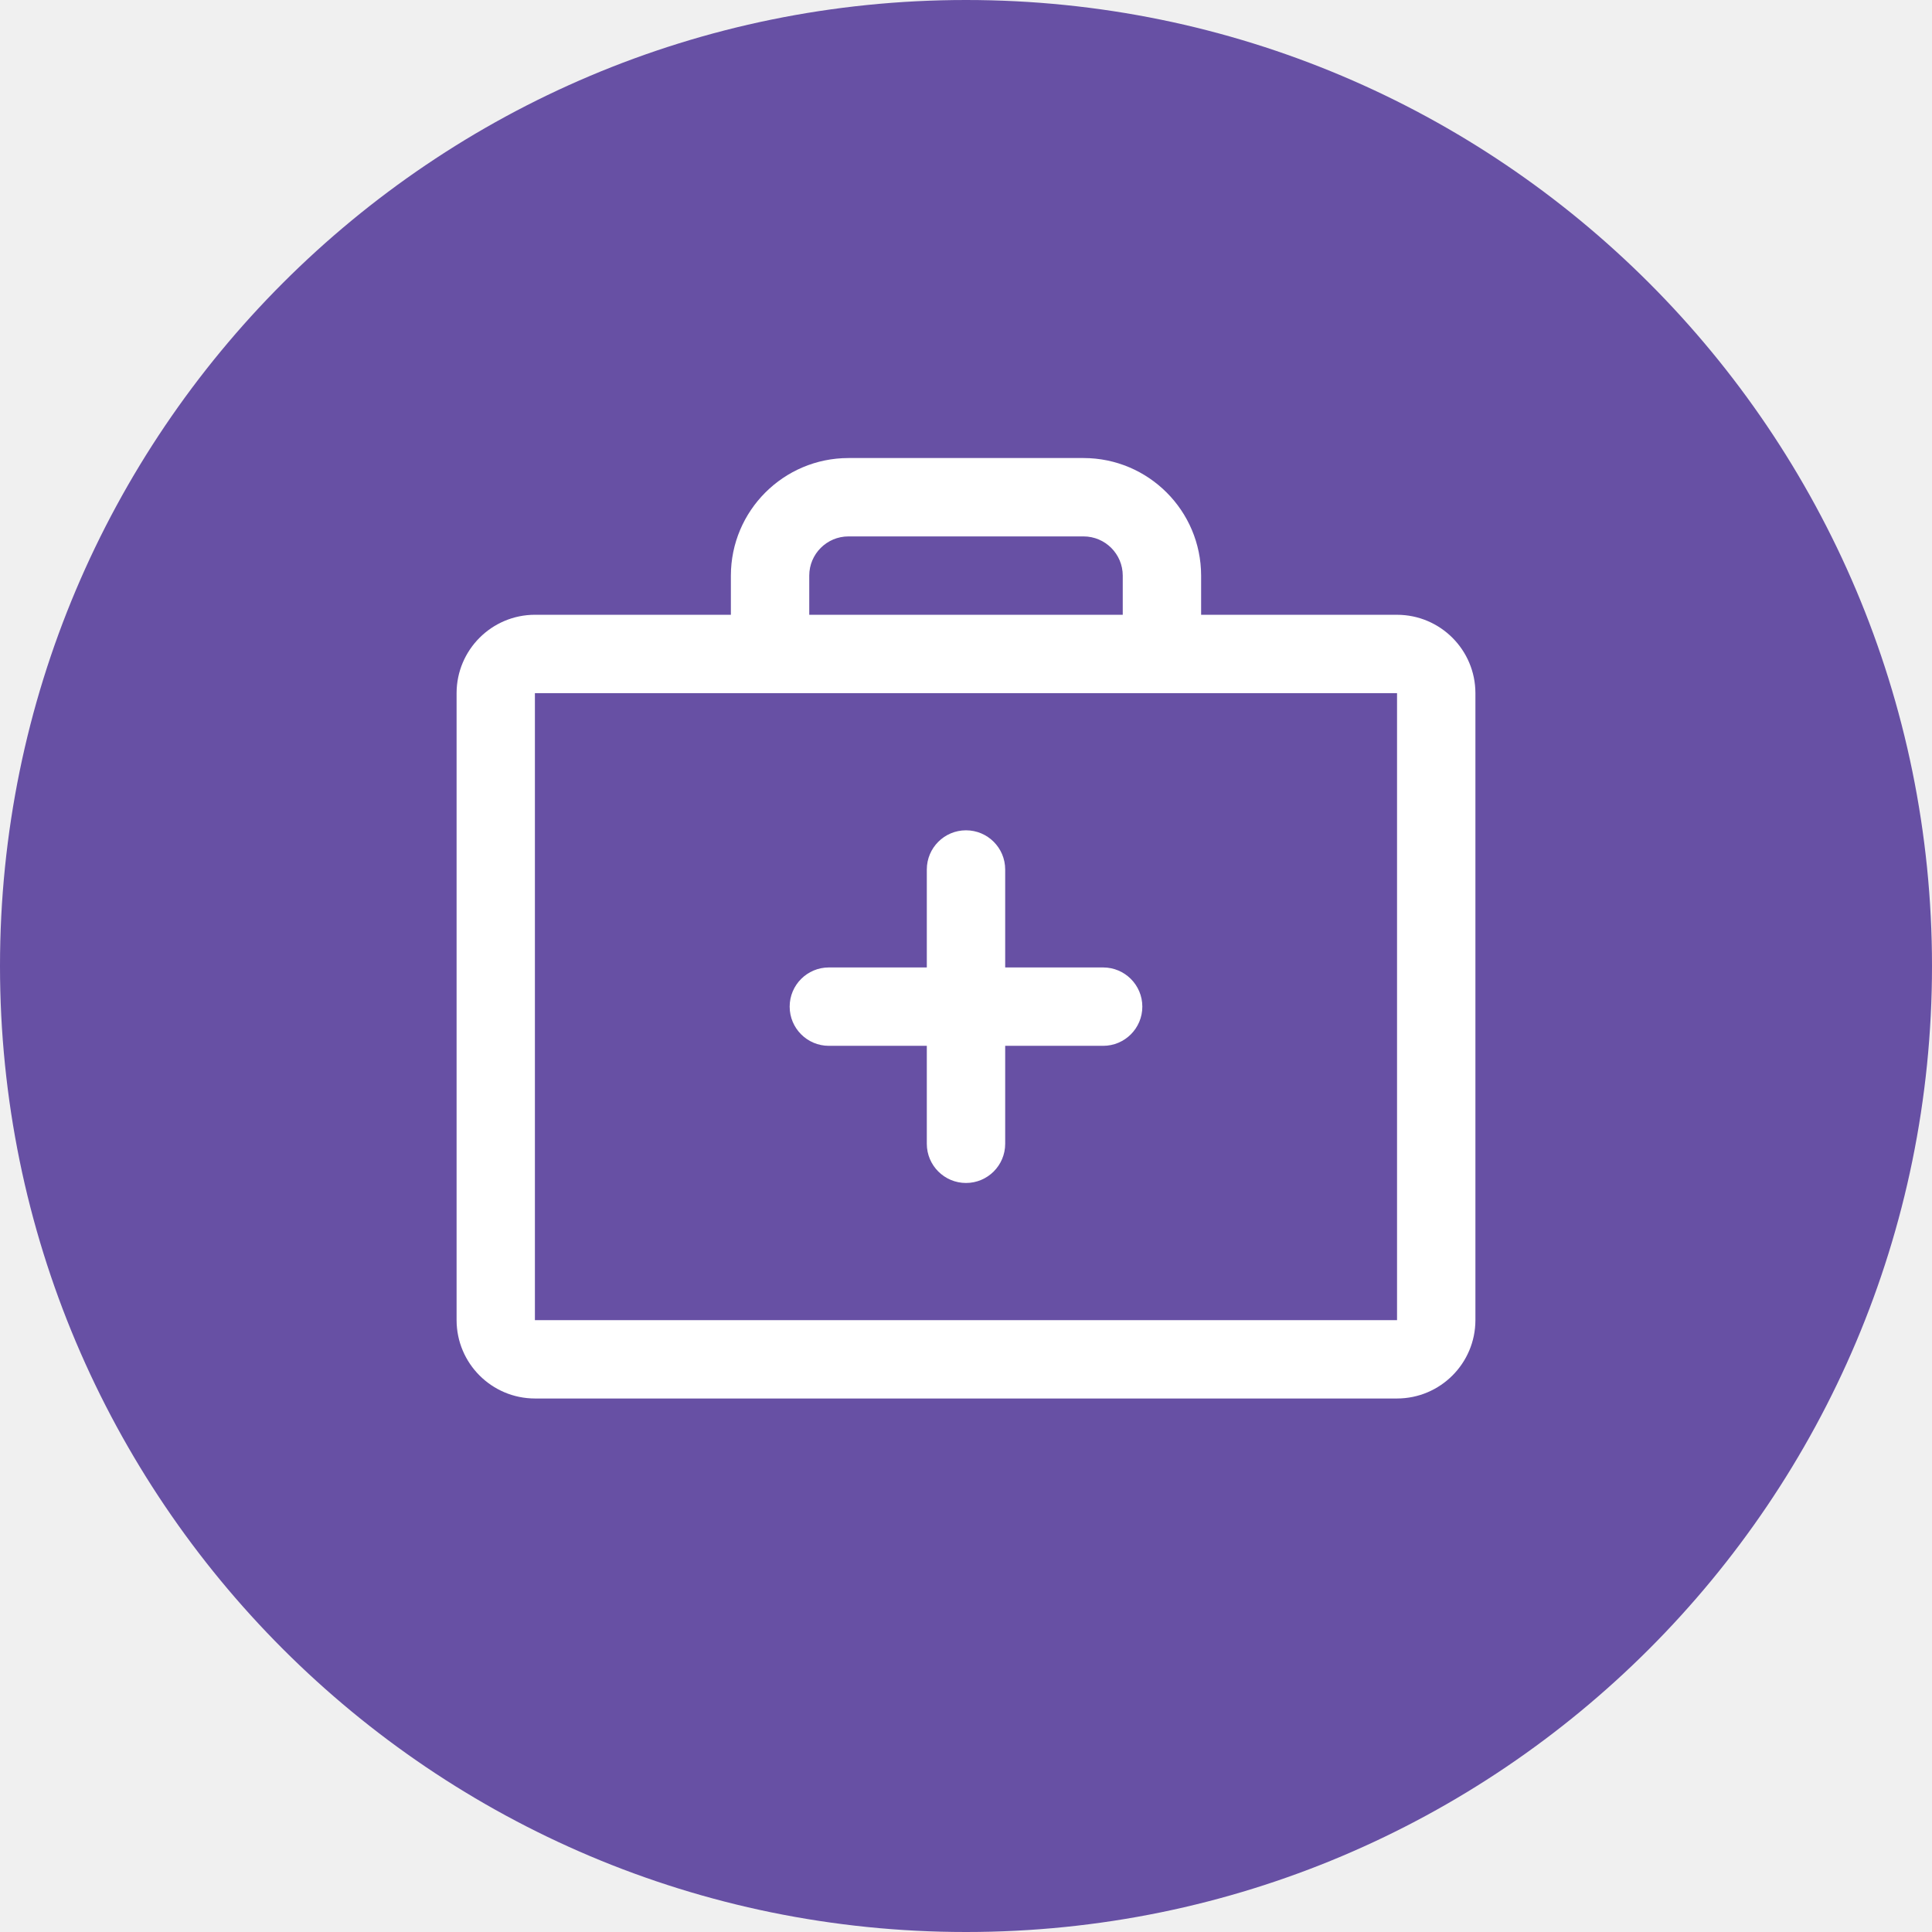
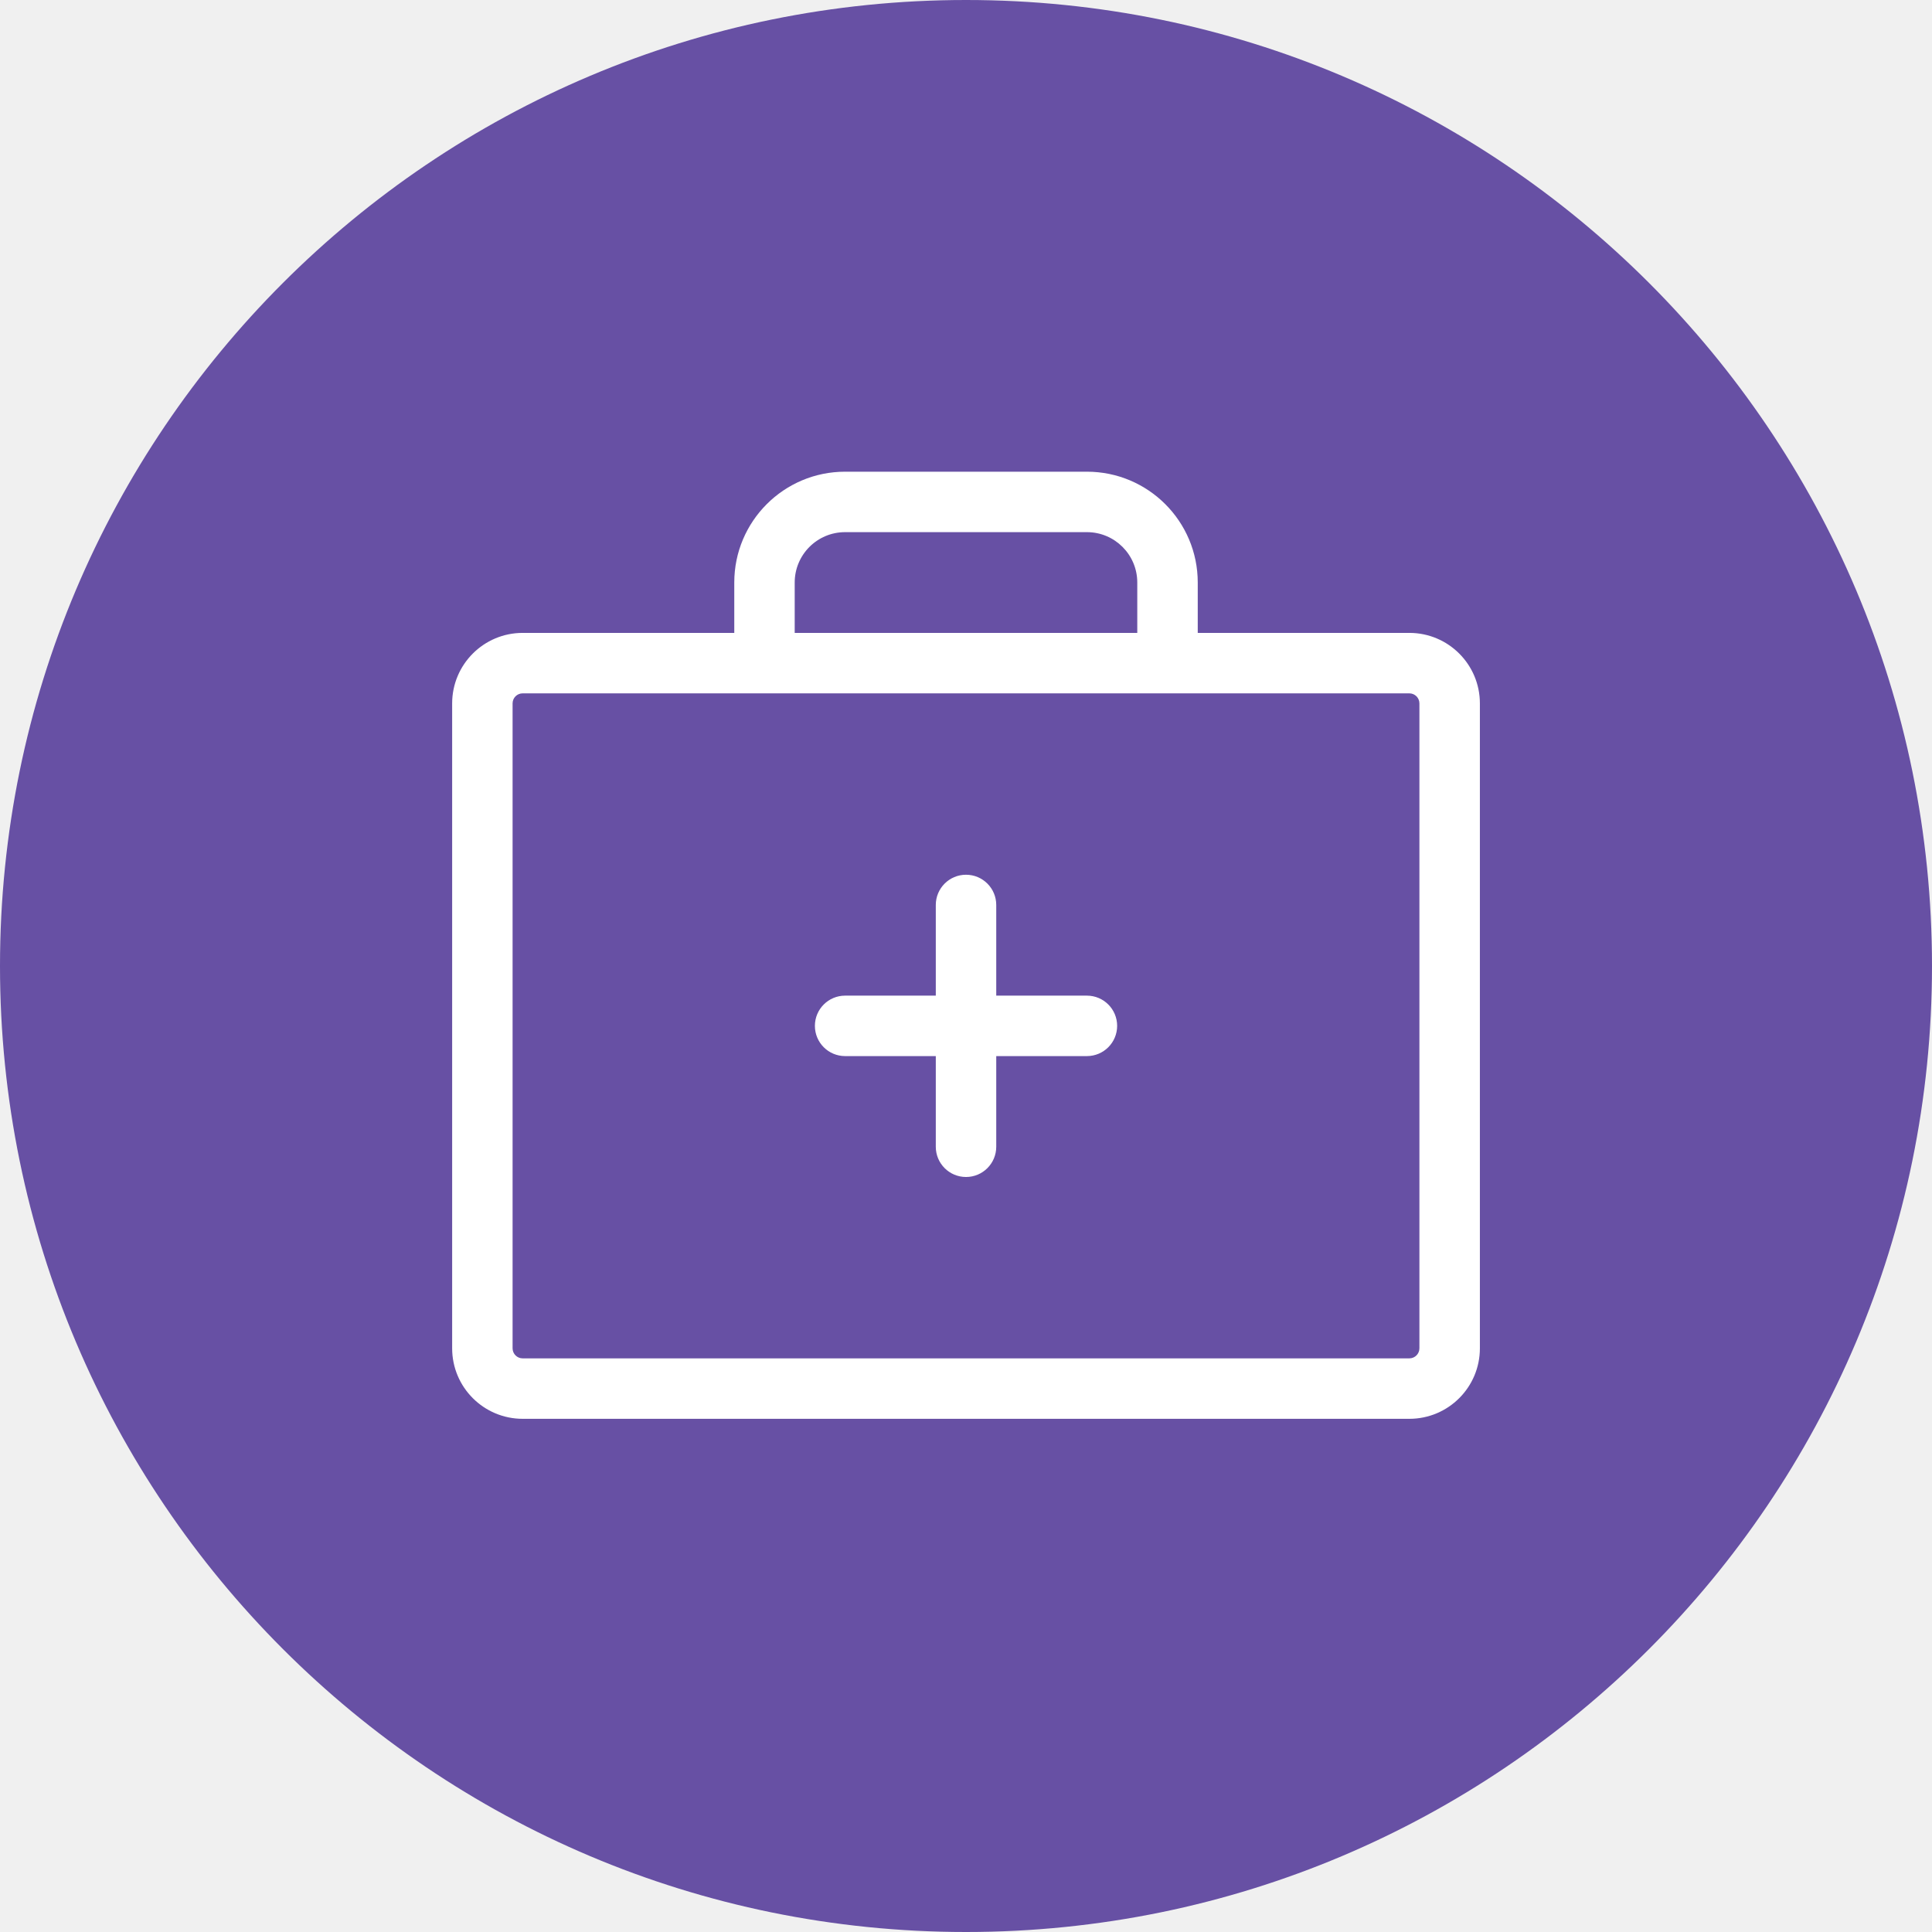
<svg xmlns="http://www.w3.org/2000/svg" viewBox="0 0 1024 1024">
  <circle cx="512" cy="512" r="512" style="fill:#6750a4" />
-   <path d="M605.46 533.54a20.77 20.77 0 0 1-20.77 20.77h-51.92v51.92a20.77 20.77 0 0 1-41.54 0v-51.92h-51.92a20.77 20.77 0 1 1 0-41.54h51.92v-51.92a20.77 20.77 0 0 1 41.54 0v51.92h51.92a20.77 20.77 0 0 1 20.77 20.77ZM782 367.38v332.31a41.59 41.59 0 0 1-41.54 41.54H283.54A41.59 41.59 0 0 1 242 699.69V367.38a41.59 41.59 0 0 1 41.54-41.54h103.84v-20.76a62.38 62.38 0 0 1 62.31-62.31h124.62a62.38 62.38 0 0 1 62.31 62.31v20.77h103.84A41.59 41.59 0 0 1 782 367.38Zm-353.08-41.53h166.16v-20.77a20.79 20.79 0 0 0-20.77-20.77H449.69a20.79 20.79 0 0 0-20.77 20.77Zm311.54 41.54H283.51V699.7h456.95Z" style="fill:#fff" />
+   <path d="M746.98 335.45H634.83v-26.7c0-32.44-26.3-58.74-58.74-58.74H447.92c-32.44 0-58.74 26.3-58.74 58.74v26.7H277.03c-20.65 0-37.38 16.74-37.38 37.38v341.79c0 20.65 16.74 37.38 37.38 37.38h469.96c20.65 0 37.38-16.74 37.38-37.38V372.83c0-20.65-16.74-37.38-37.38-37.38Zm-325.77-26.7c0-14.75 11.95-26.7 26.7-26.7h128.17c14.75 0 26.7 11.95 26.7 26.7v26.7H421.21v-26.7Zm331.11 405.87c0 2.95-2.39 5.34-5.34 5.34H277.02c-2.95 0-5.34-2.39-5.34-5.34V372.83c0-2.95 2.39-5.34 5.34-5.34h469.96c2.95 0 5.34 2.39 5.34 5.34v341.79ZM592.11 543.73c0 8.85-7.17 16.02-16.02 16.02h-48.06v48.06c0 8.85-7.17 16.02-16.02 16.02s-16.02-7.17-16.02-16.02v-48.06h-48.06c-8.85 0-16.02-7.17-16.02-16.02s7.17-16.02 16.02-16.02h48.06v-48.06c0-8.85 7.17-16.02 16.02-16.02s16.02 7.17 16.02 16.02v48.06h48.06c8.85 0 16.02 7.17 16.02 16.02Z" style="fill:#fff" />
</svg>
